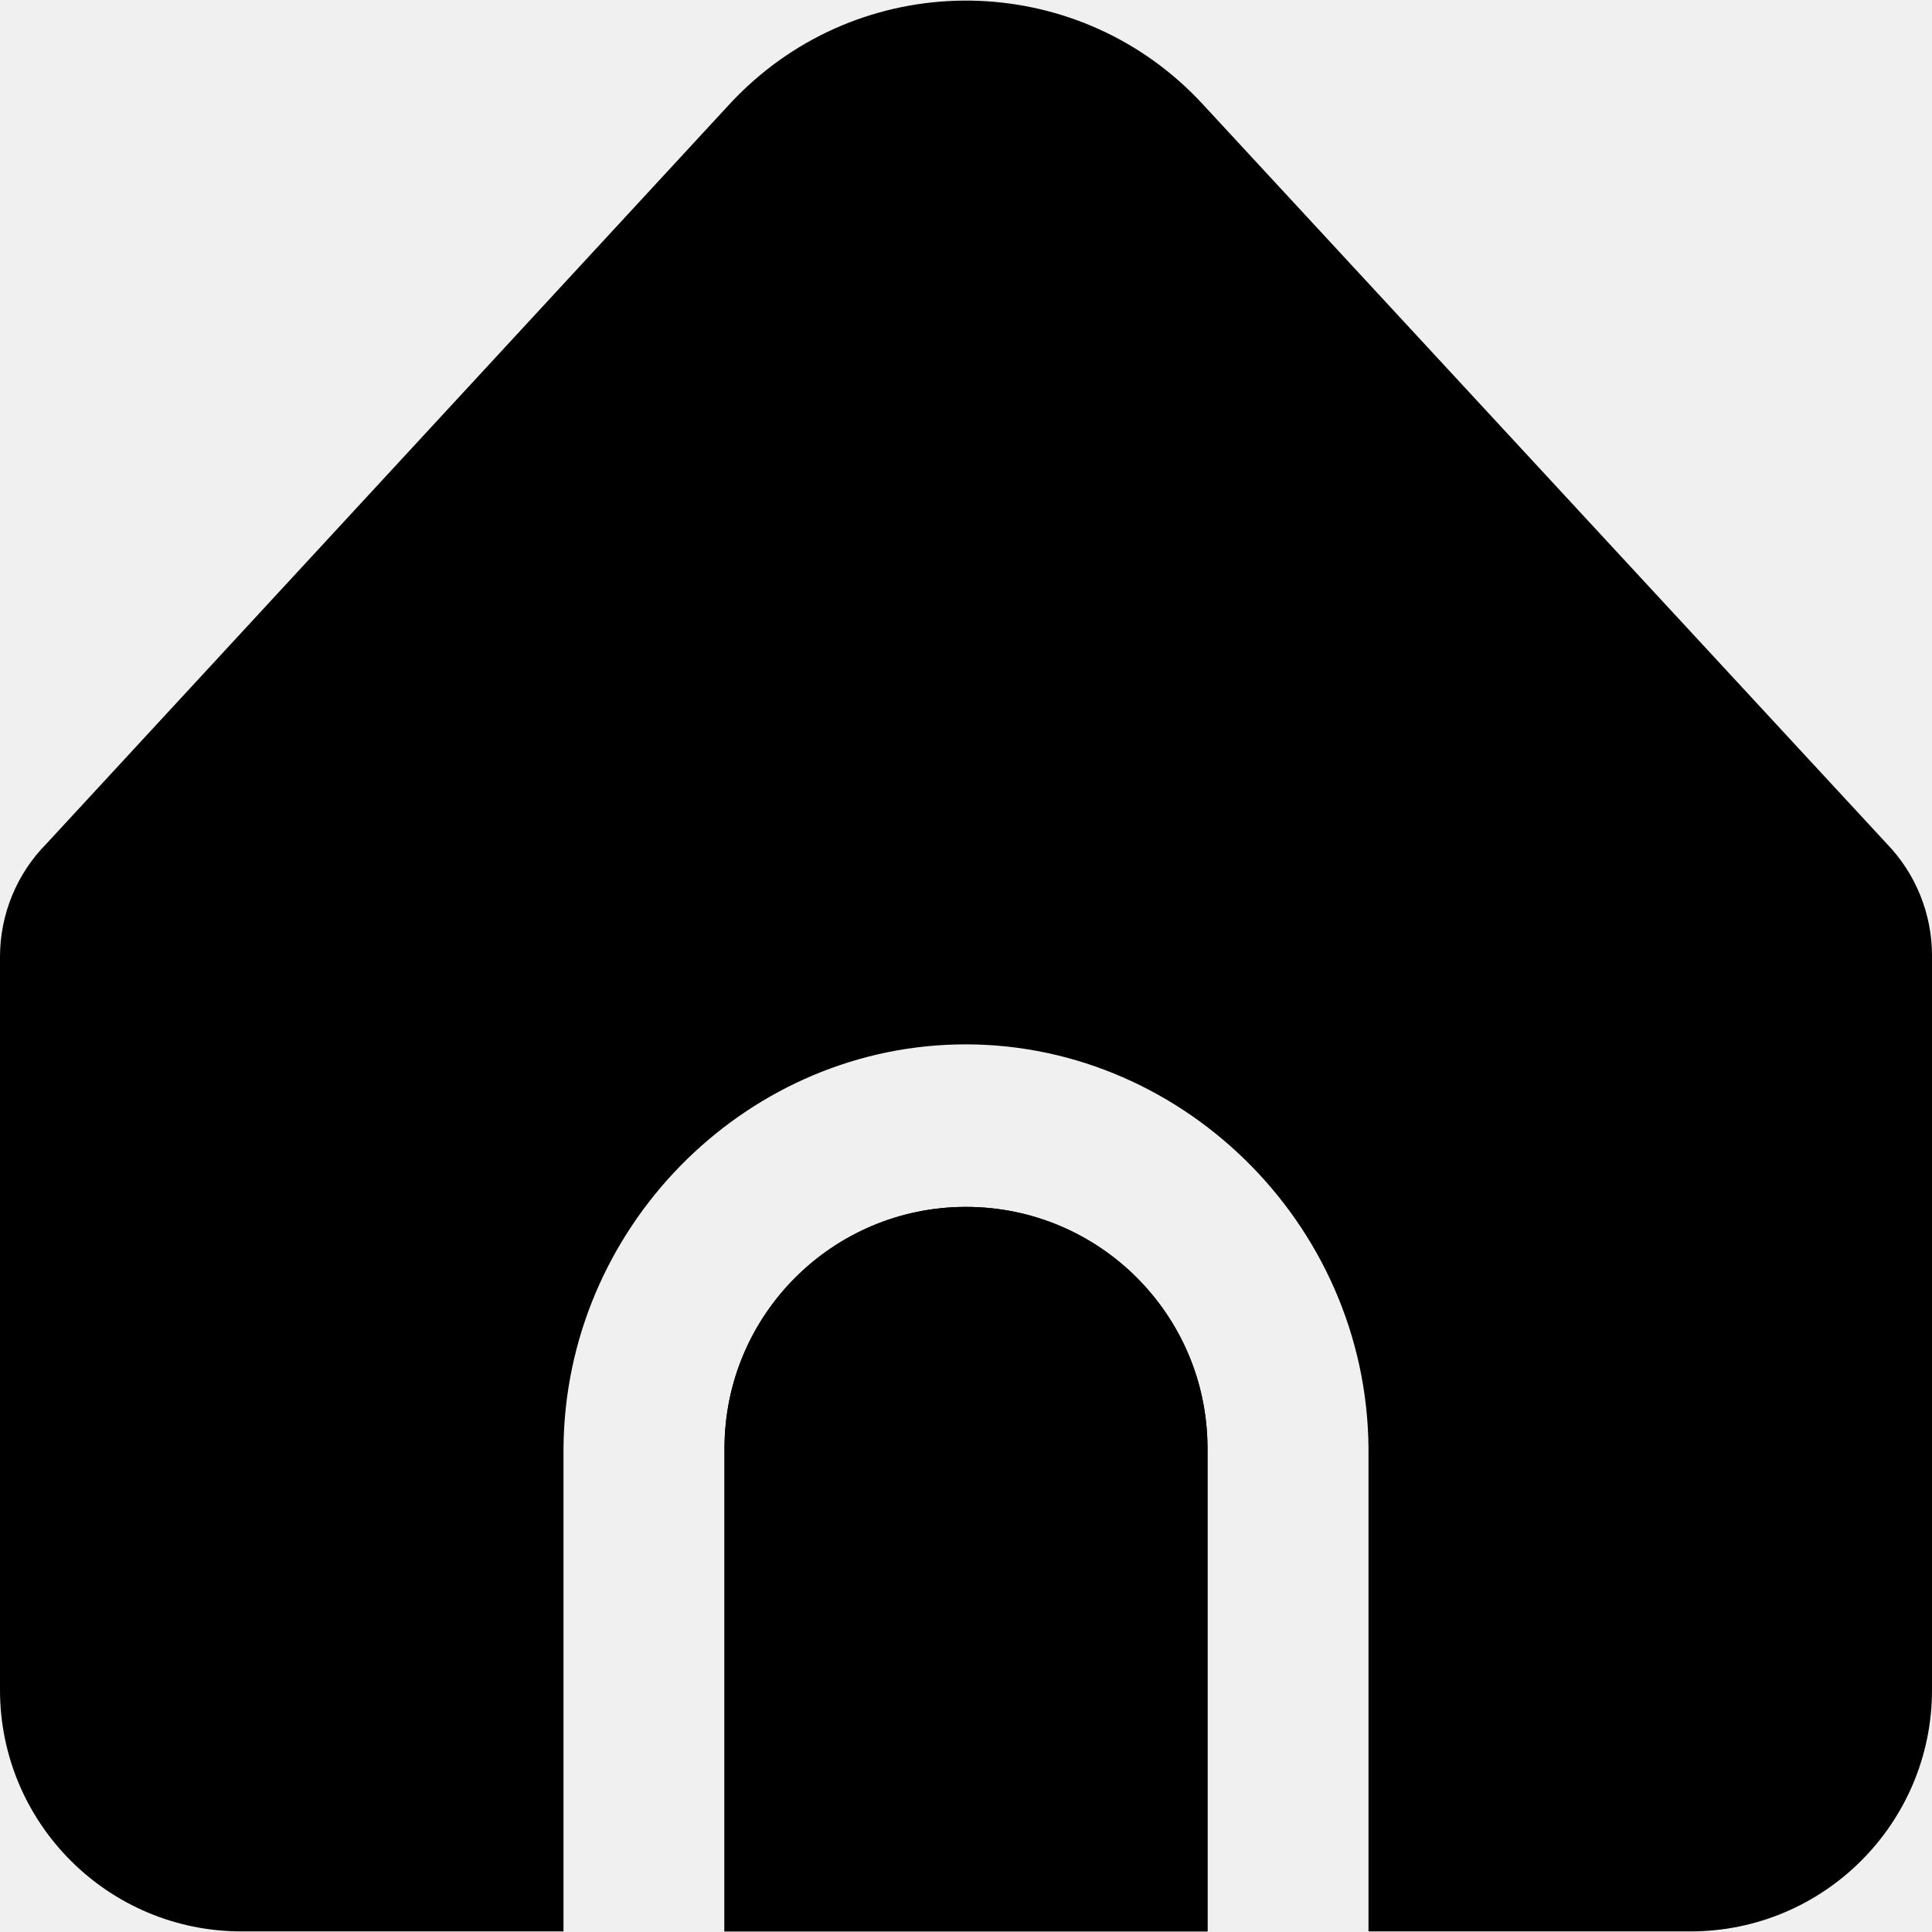
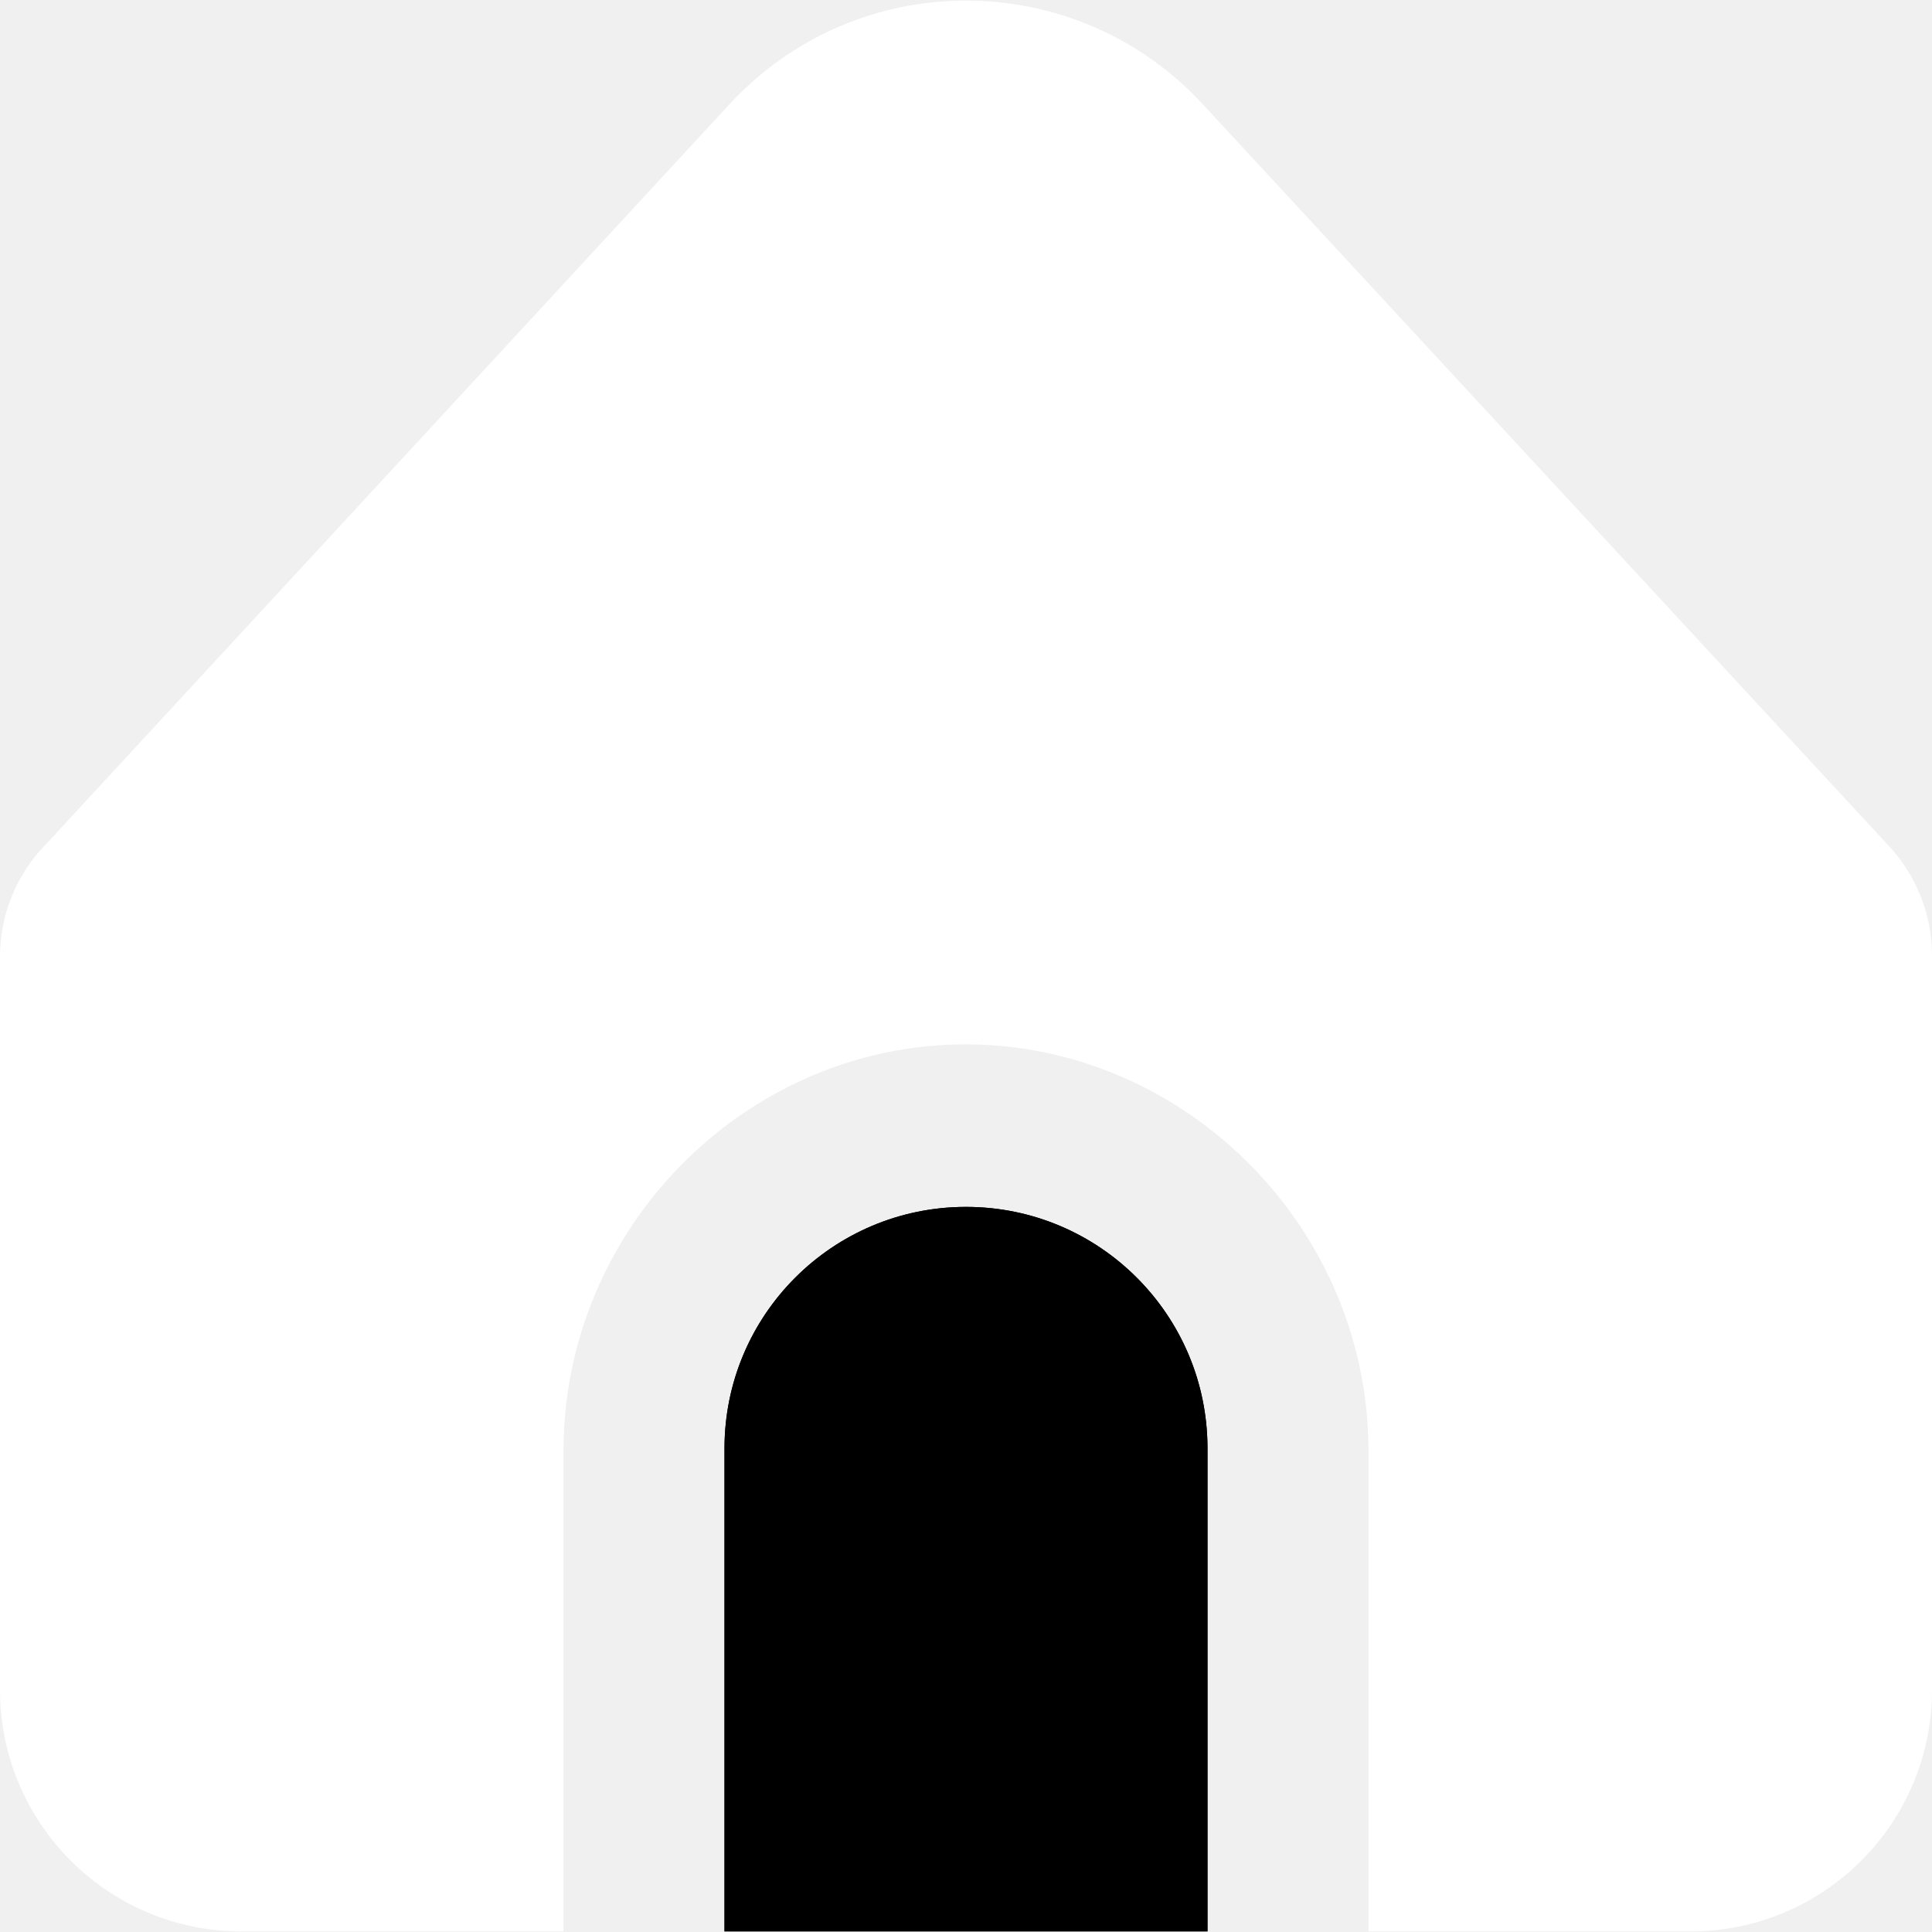
<svg xmlns="http://www.w3.org/2000/svg" version="1.1" id="Capa_1" x="0px" y="0px" viewBox="0 0 512 512" style="enable-background:new 0 0 512 512;" xml:space="preserve" width="512" height="512">
  <g>
    <path d="M256,319.841c-35.346,0-64,28.654-64,64v128h128v-128C320,348.495,291.346,319.841,256,319.841z" />
    <g>
-       <path d="M362.667,383.841v128H448c35.346,0,64-28.654,64-64V253.26c0.005-11.083-4.302-21.733-12.011-29.696l-181.29-195.99    c-31.988-34.61-85.976-36.735-120.586-4.747c-1.644,1.52-3.228,3.103-4.747,4.747L12.395,223.5    C4.453,231.496-0.003,242.31,0,253.58v194.261c0,35.346,28.654,64,64,64h85.333v-128c0.399-58.172,47.366-105.676,104.073-107.044    C312.01,275.383,362.22,323.696,362.667,383.841z" />
+       <path d="M362.667,383.841v128H448c35.346,0,64-28.654,64-64V253.26c0.005-11.083-4.302-21.733-12.011-29.696l-181.29-195.99    c-31.988-34.61-85.976-36.735-120.586-4.747c-1.644,1.52-3.228,3.103-4.747,4.747L12.395,223.5    C4.453,231.496-0.003,242.31,0,253.58v194.261c0,35.346,28.654,64,64,64h85.333v-128c0.399-58.172,47.366-105.676,104.073-107.044    C312.01,275.383,362.22,323.696,362.667,383.841z" fill="#fff" />
      <path d="M256,319.841c-35.346,0-64,28.654-64,64v128h128v-128C320,348.495,291.346,319.841,256,319.841z" />
    </g>
  </g>
</svg>
